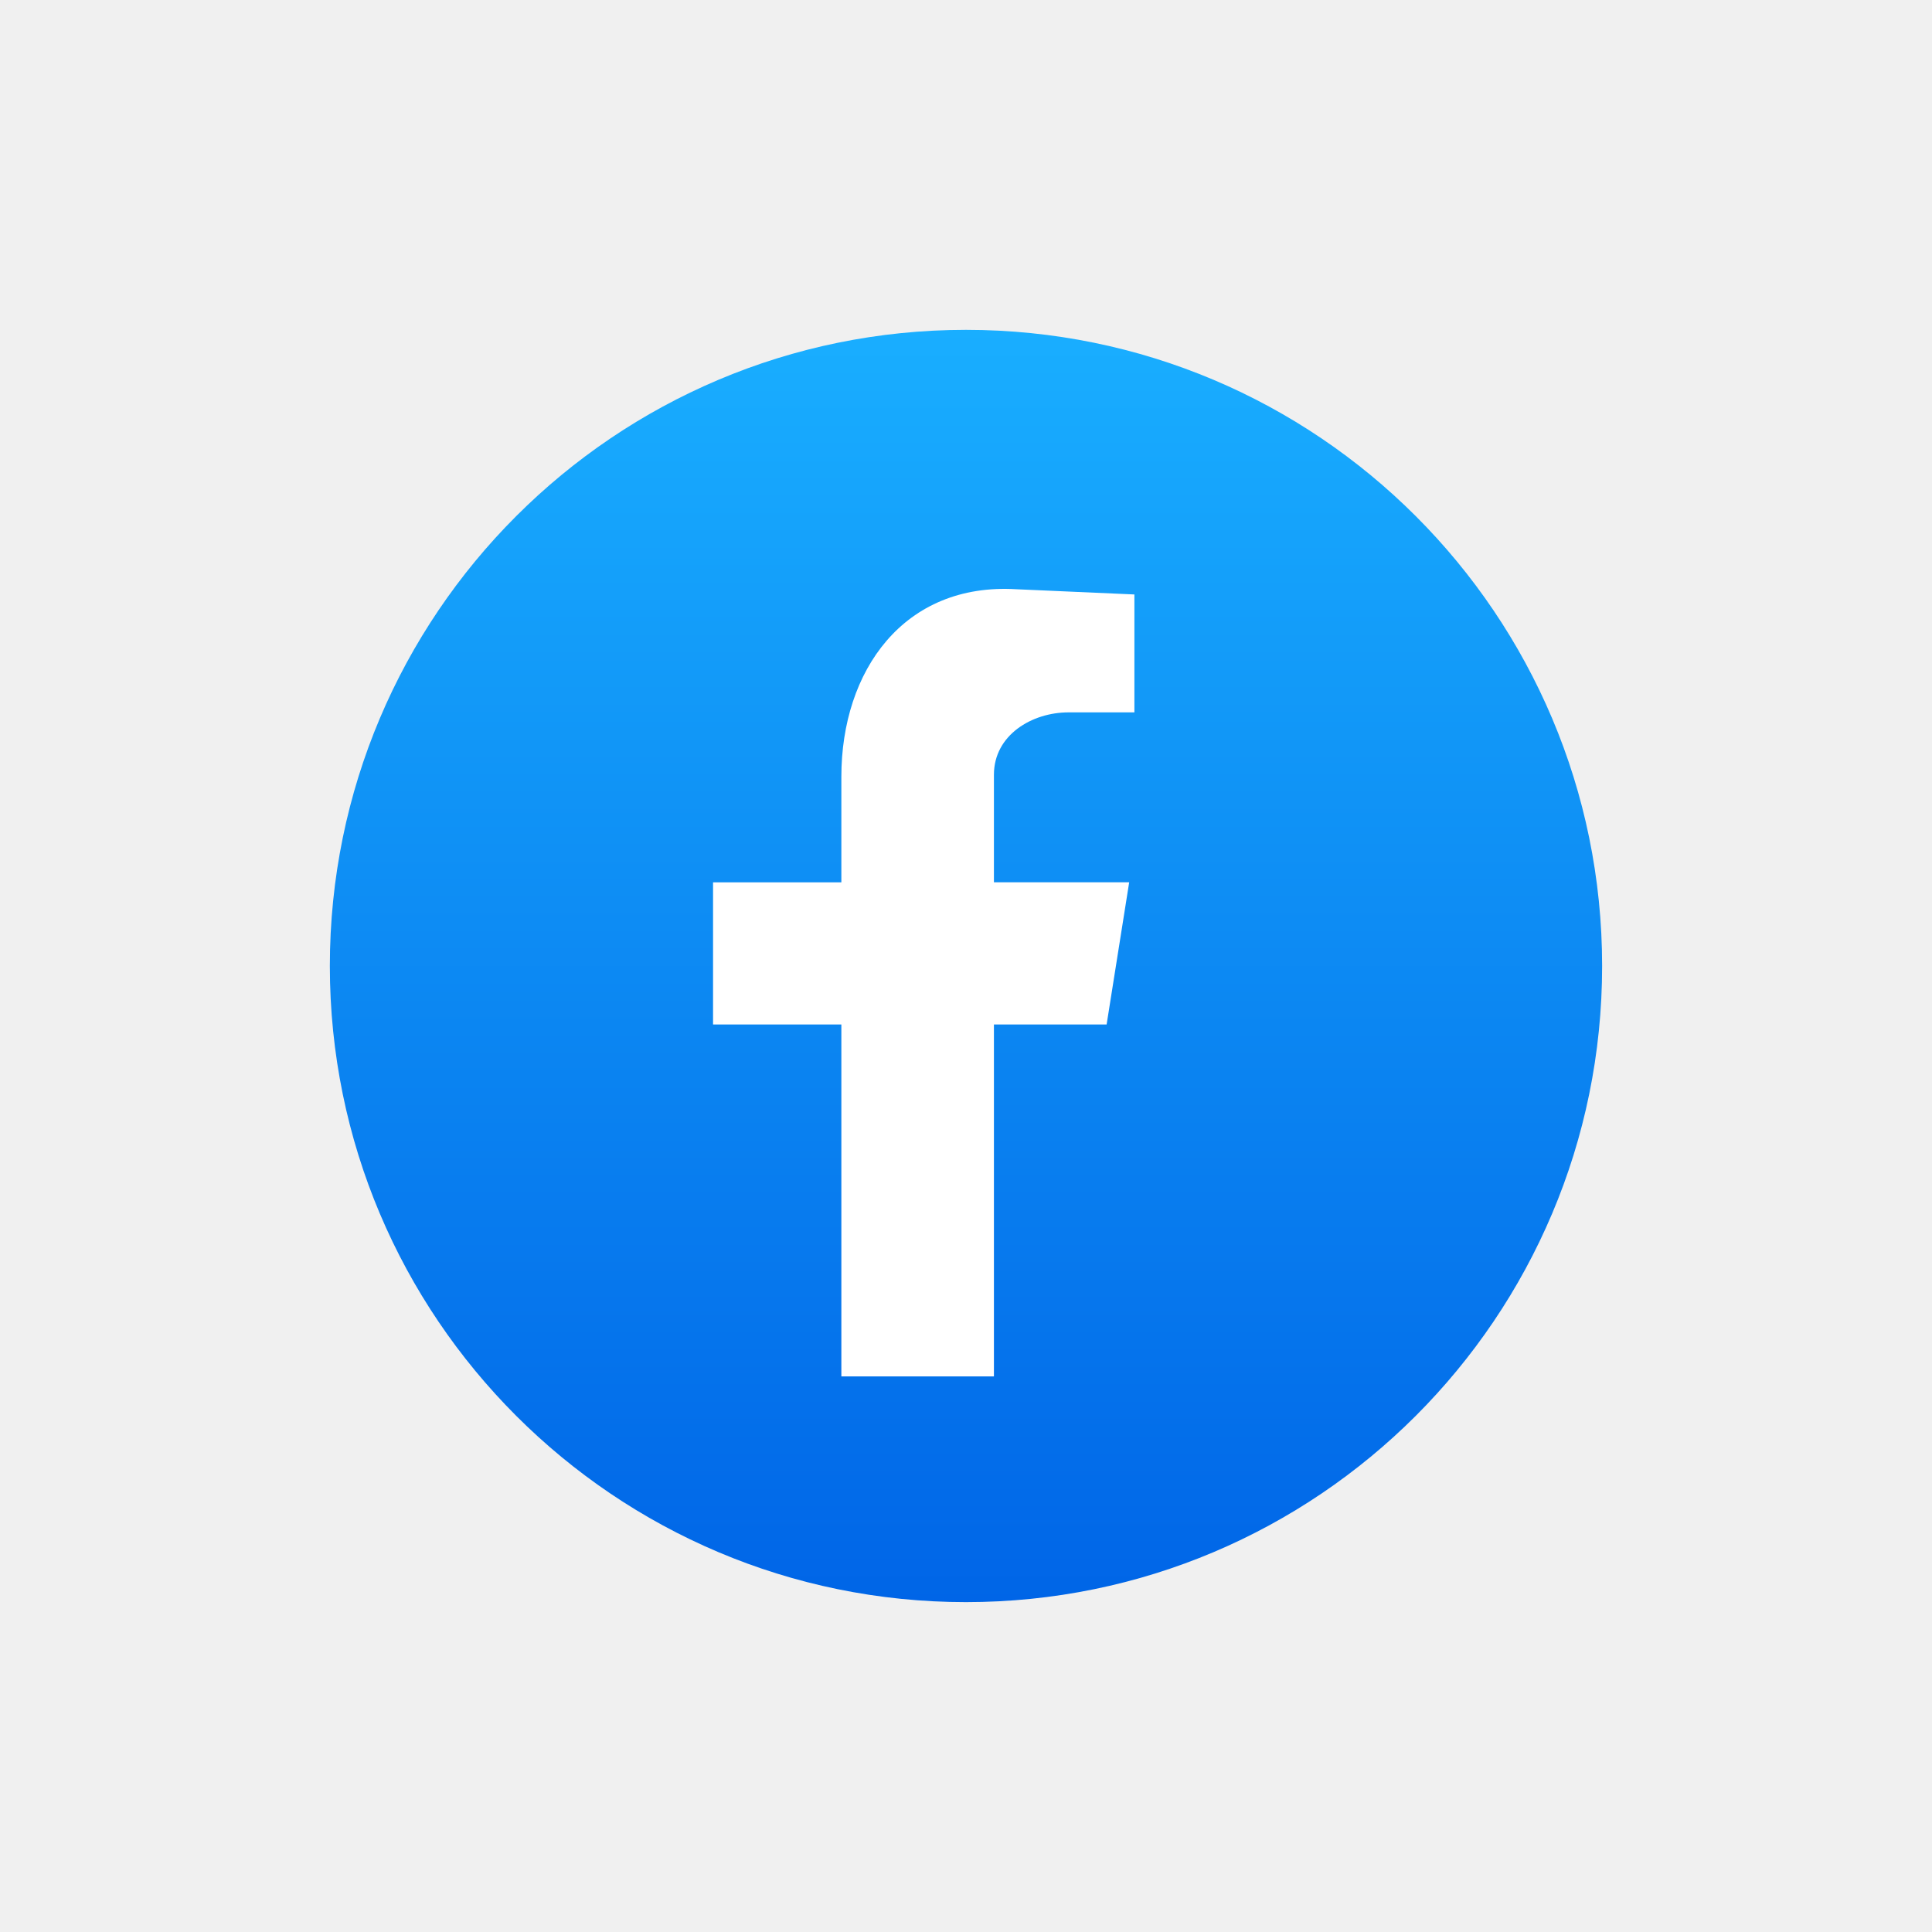
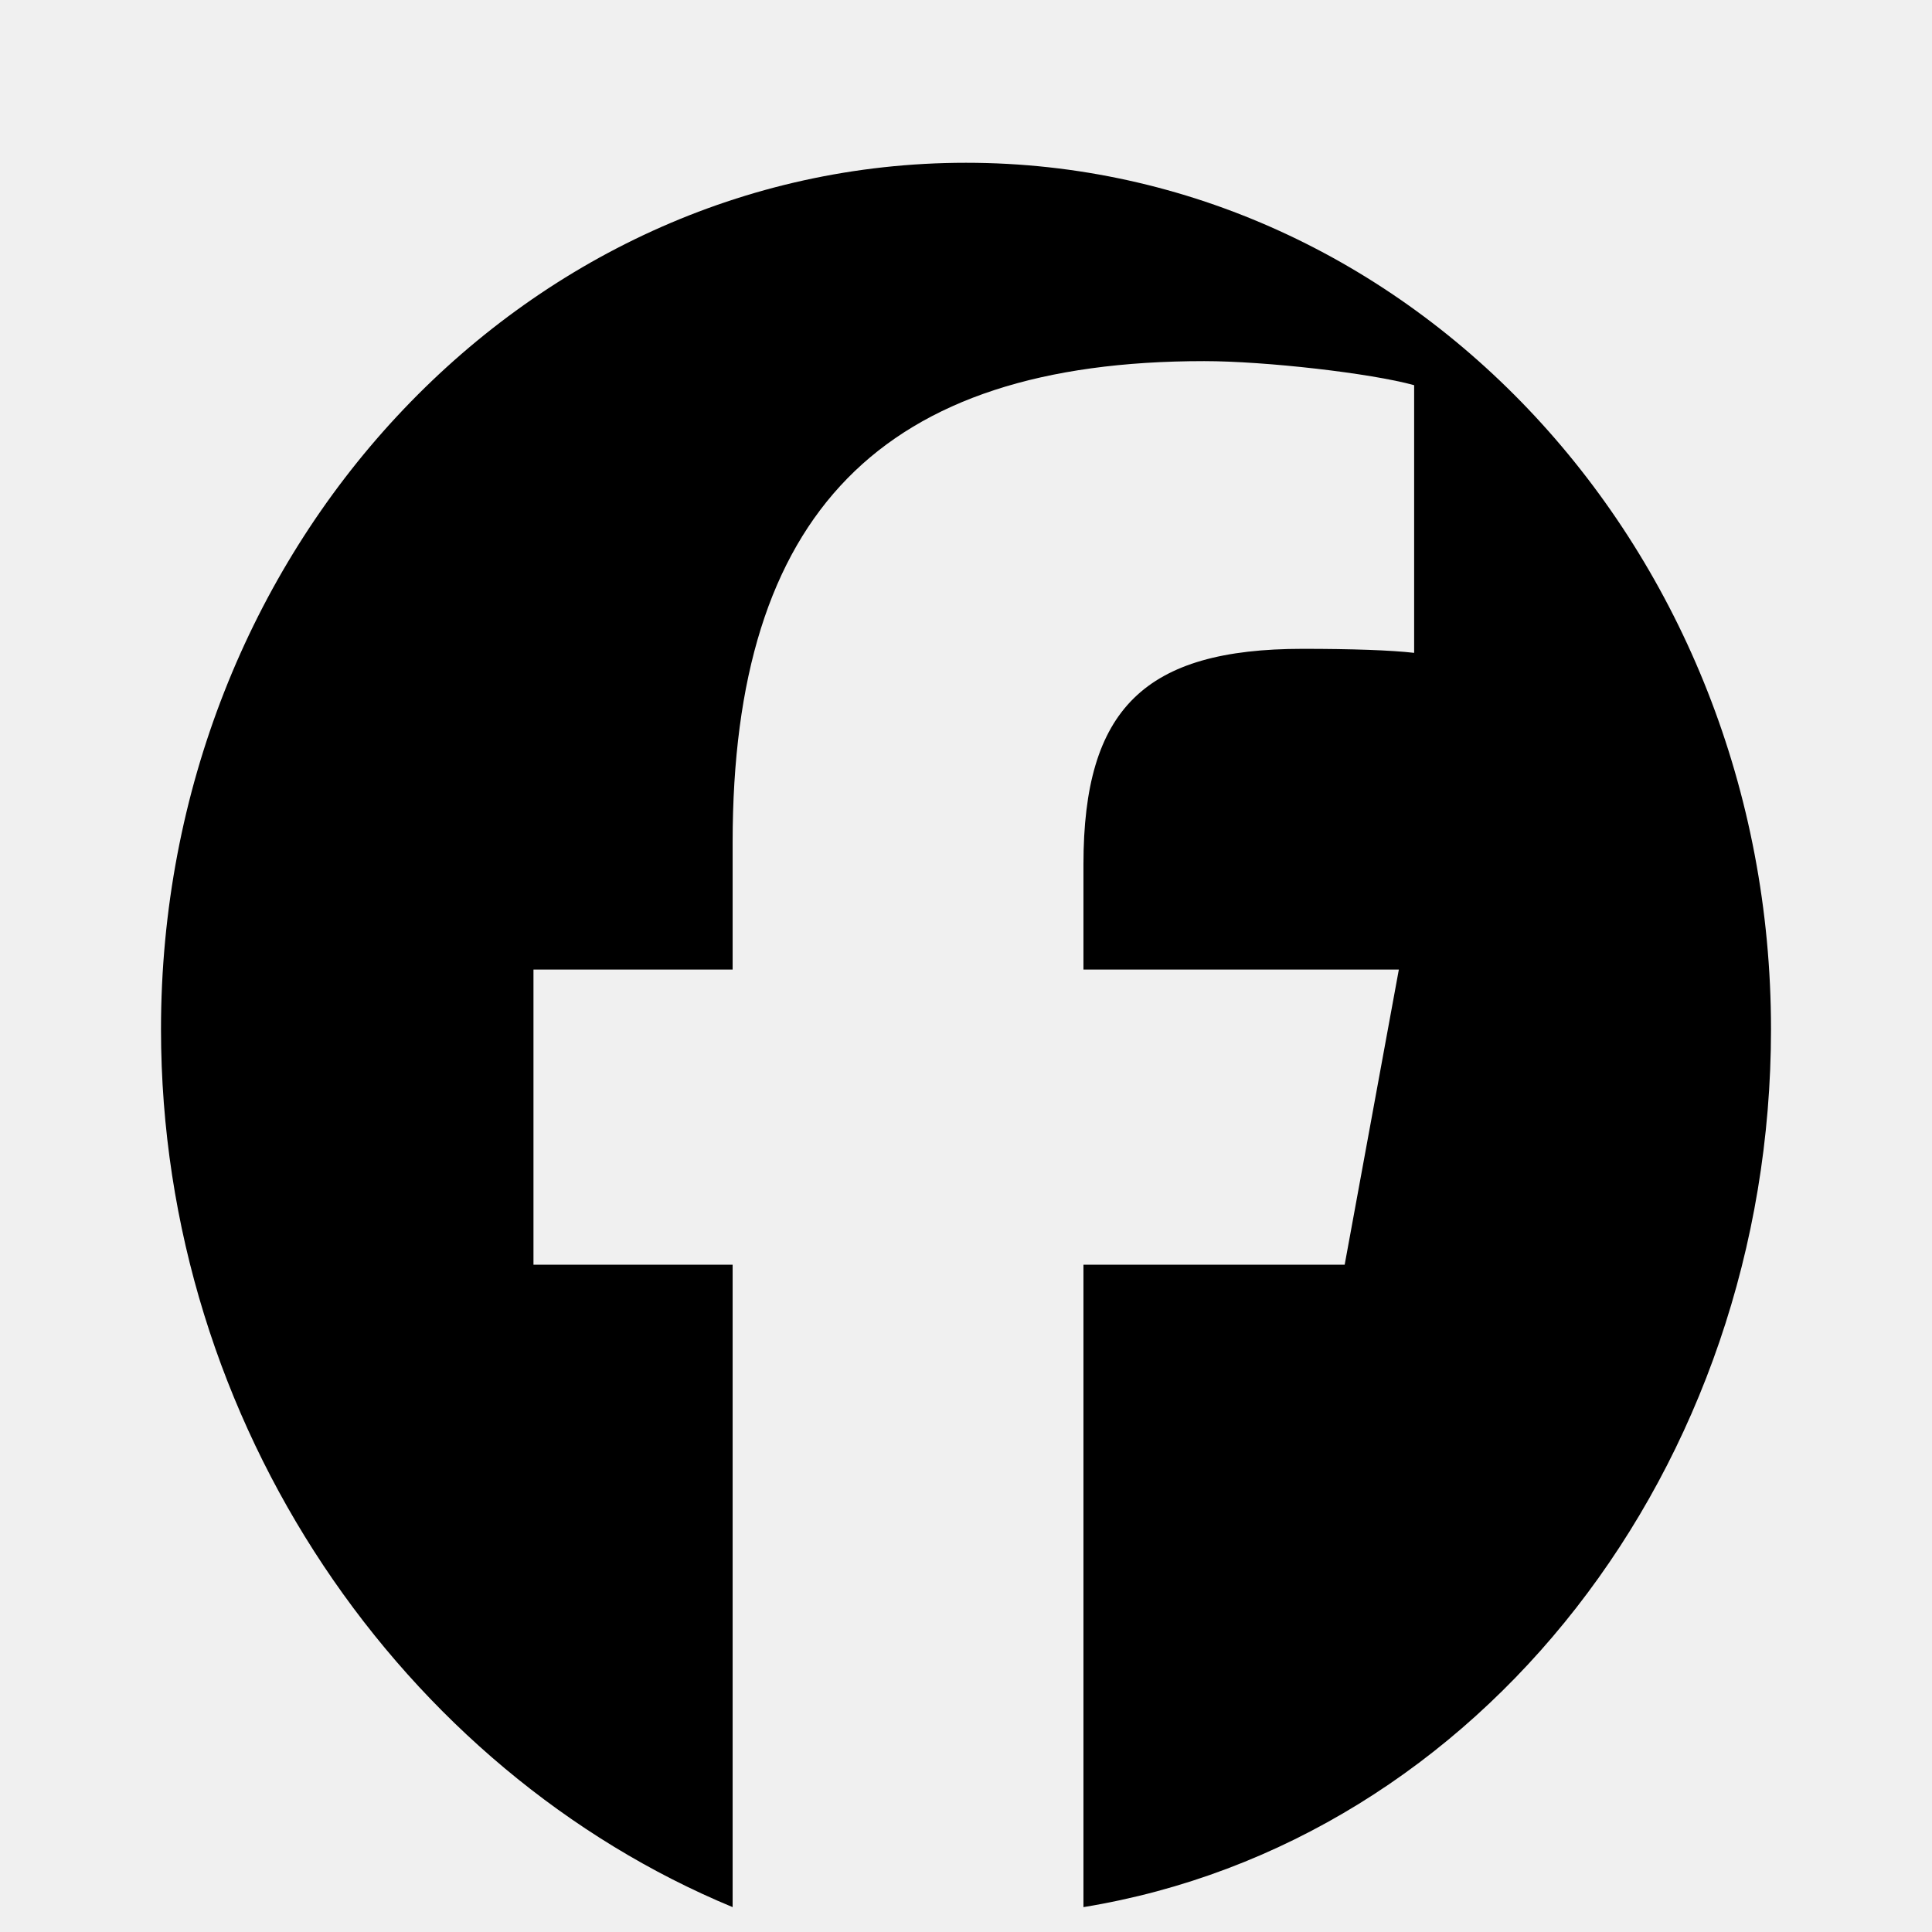
- <svg xmlns="http://www.w3.org/2000/svg" id="Layer_1" data-name="Layer 1" width="200mm" height="200mm" viewBox="0 0 566.93 566.93">
-   <defs>
-     <linearGradient id="linear-gradient" x1="283.46" y1="96.8" x2="283.46" y2="470.13" gradientUnits="userSpaceOnUse">
-       <stop offset="0" stop-color="#19aeff" />
-       <stop offset="1" stop-color="#0065e7" />
-     </linearGradient>
-   </defs>
-   <g id="_Group_" data-name="&lt;Group&gt;">
-     <circle id="_Path_" data-name="&lt;Path&gt;" cx="283.46" cy="283.46" r="186.67" fill="url(#linear-gradient)" />
-     <path id="_Path_2" data-name="&lt;Path&gt;" d="M246.89,403.9h44.77V300.62h33.07l6.62-41.72H291.66V227.35c0-11.7,11.2-18.31,21.88-18.31h19.34v-34.6l-34.6-1.53c-33.07-2-51.39,23.91-51.39,55v31H209.24v41.72h37.65Z" fill="#fff" fill-rule="evenodd" />
-   </g>
+ <svg xmlns="http://www.w3.org/2000/svg" viewBox="0 0 24 24" fill="currentColor">
+   <path d="M9.101 23.691v-7.98H6.627v-3.667h2.474v-1.58c0-4.085 1.848-5.978 5.858-5.978.76 0 2.072.15 2.608.299v3.325c-.283-.033-.775-.05-1.384-.05-1.963 0-2.724.744-2.724 2.678v1.306h3.918l-.673 3.667h-3.245v7.98C18.396 22.884 22 18.217 22 12.784c0-5.943-4.477-10.762-10-10.762S2 6.84 2 12.784c0 4.928 3.02 9.216 7.101 10.907Z" />
</svg>
